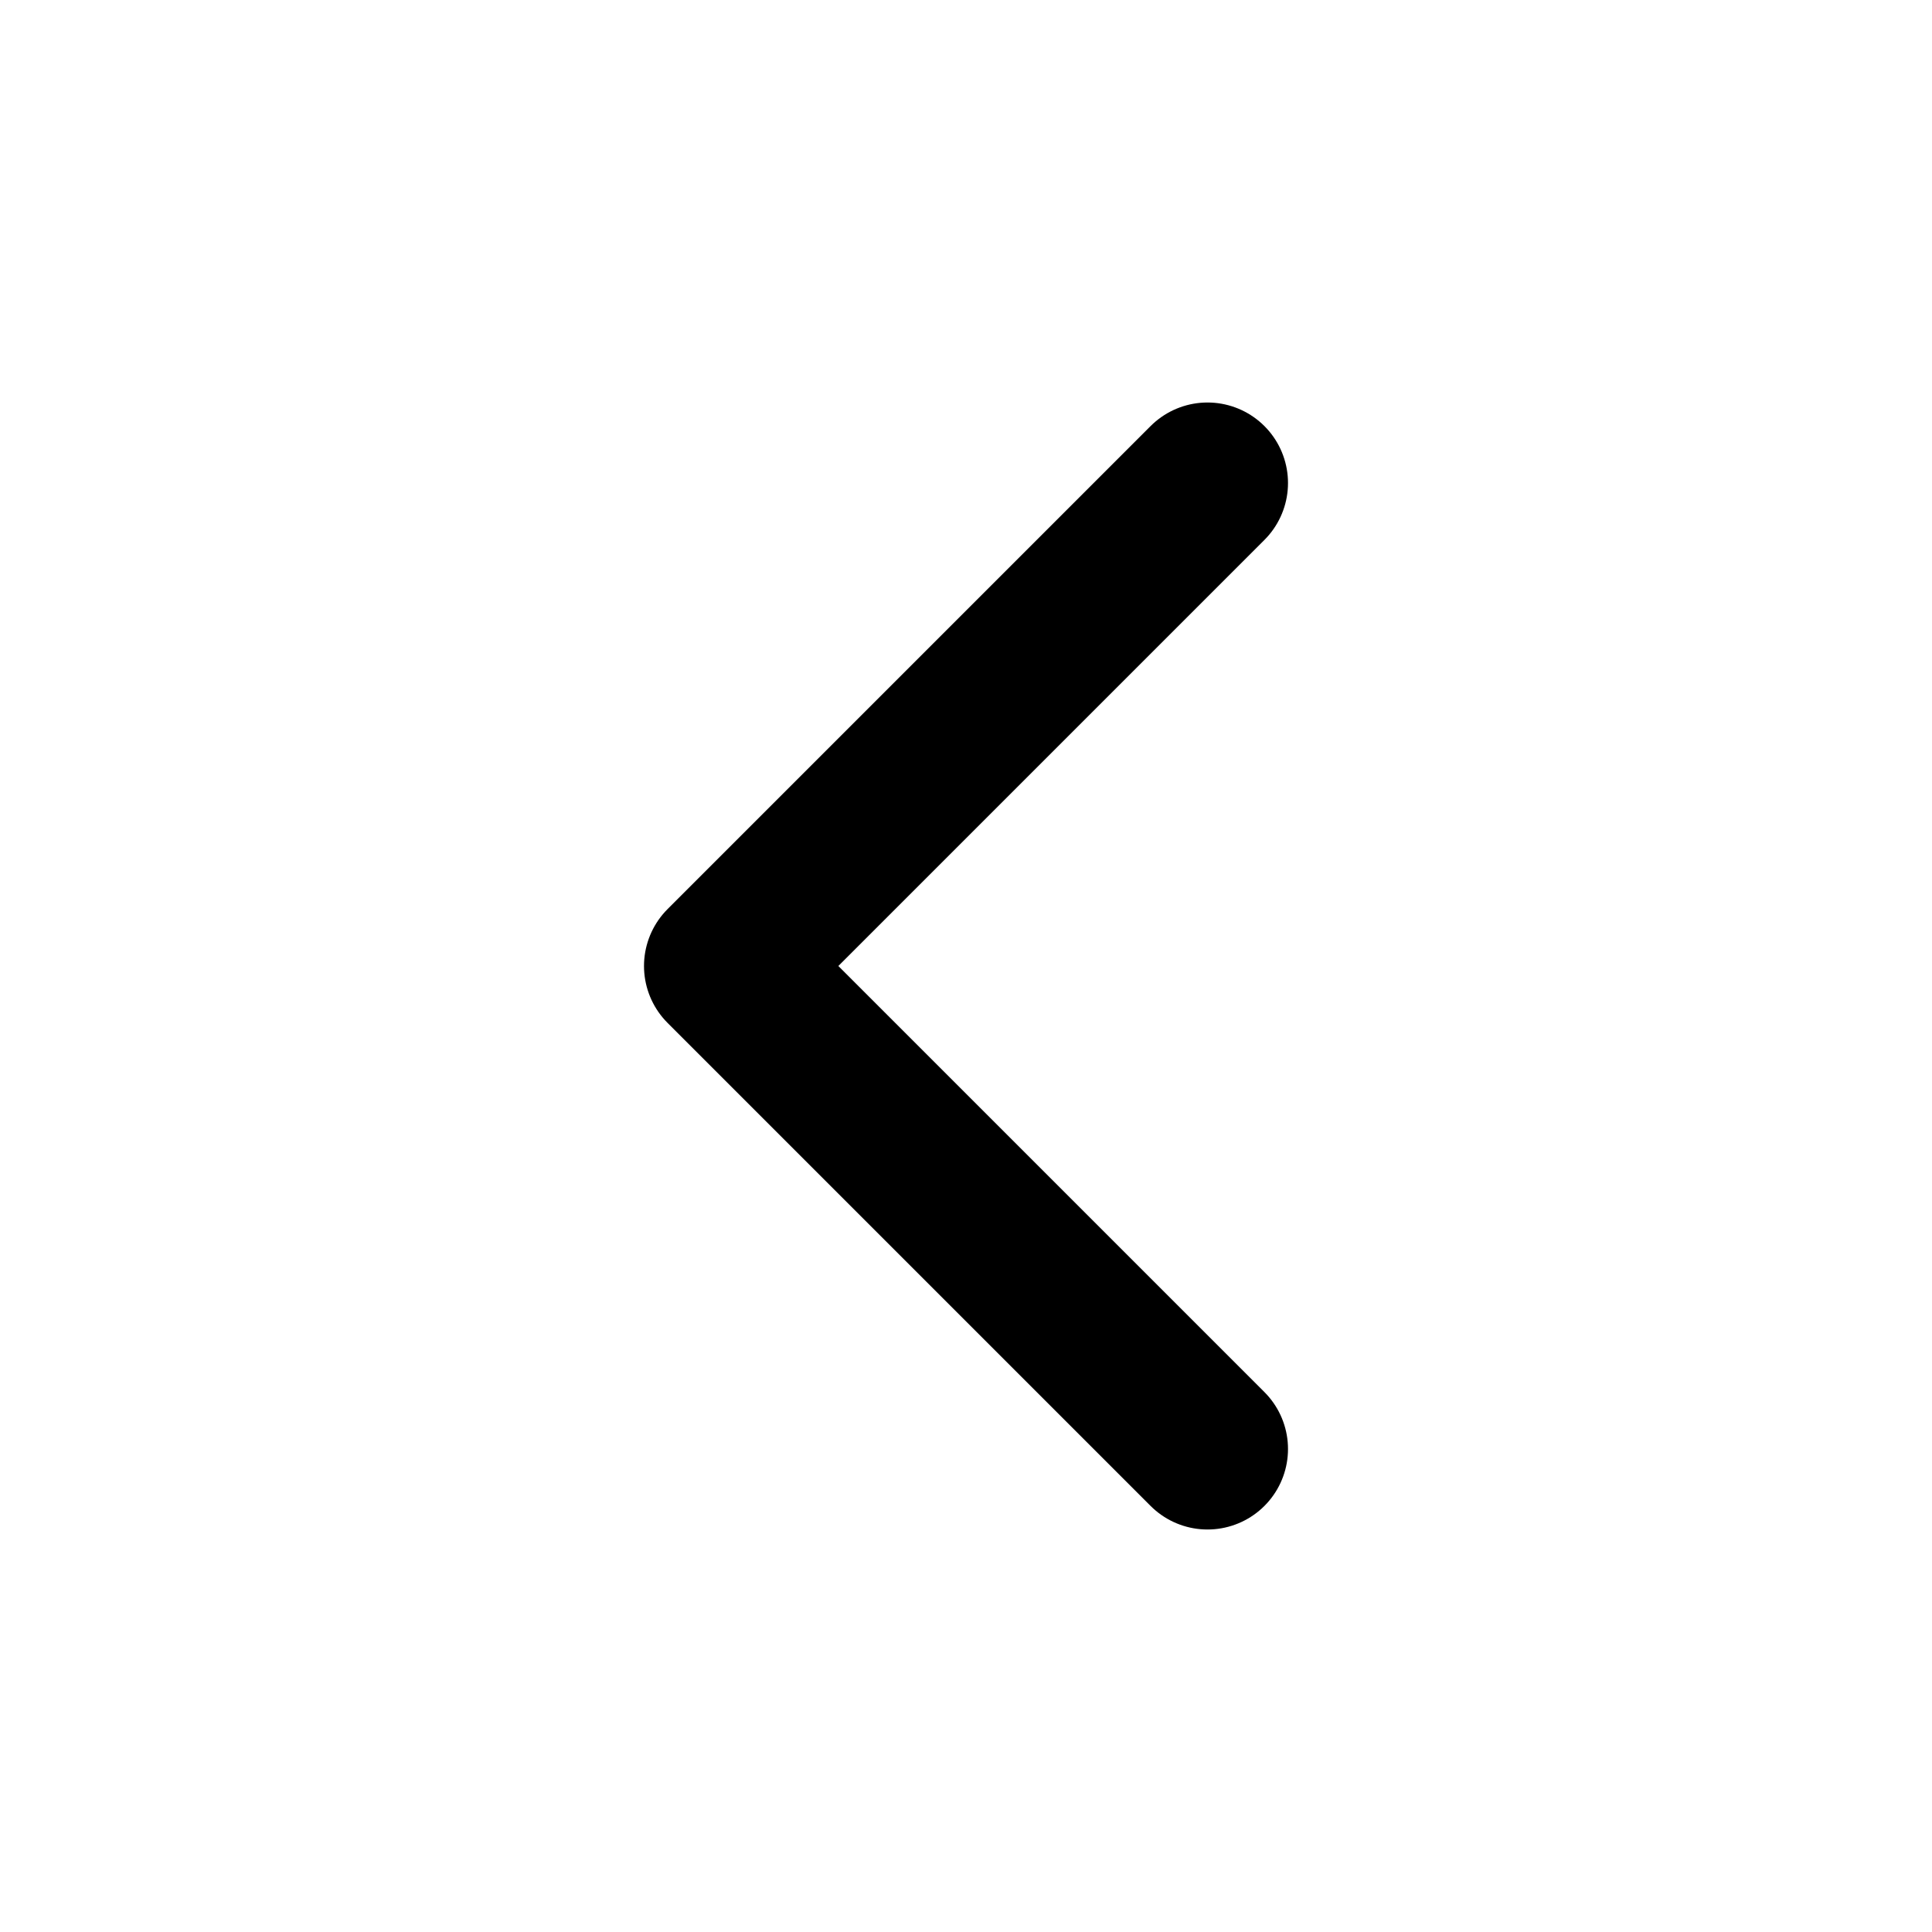
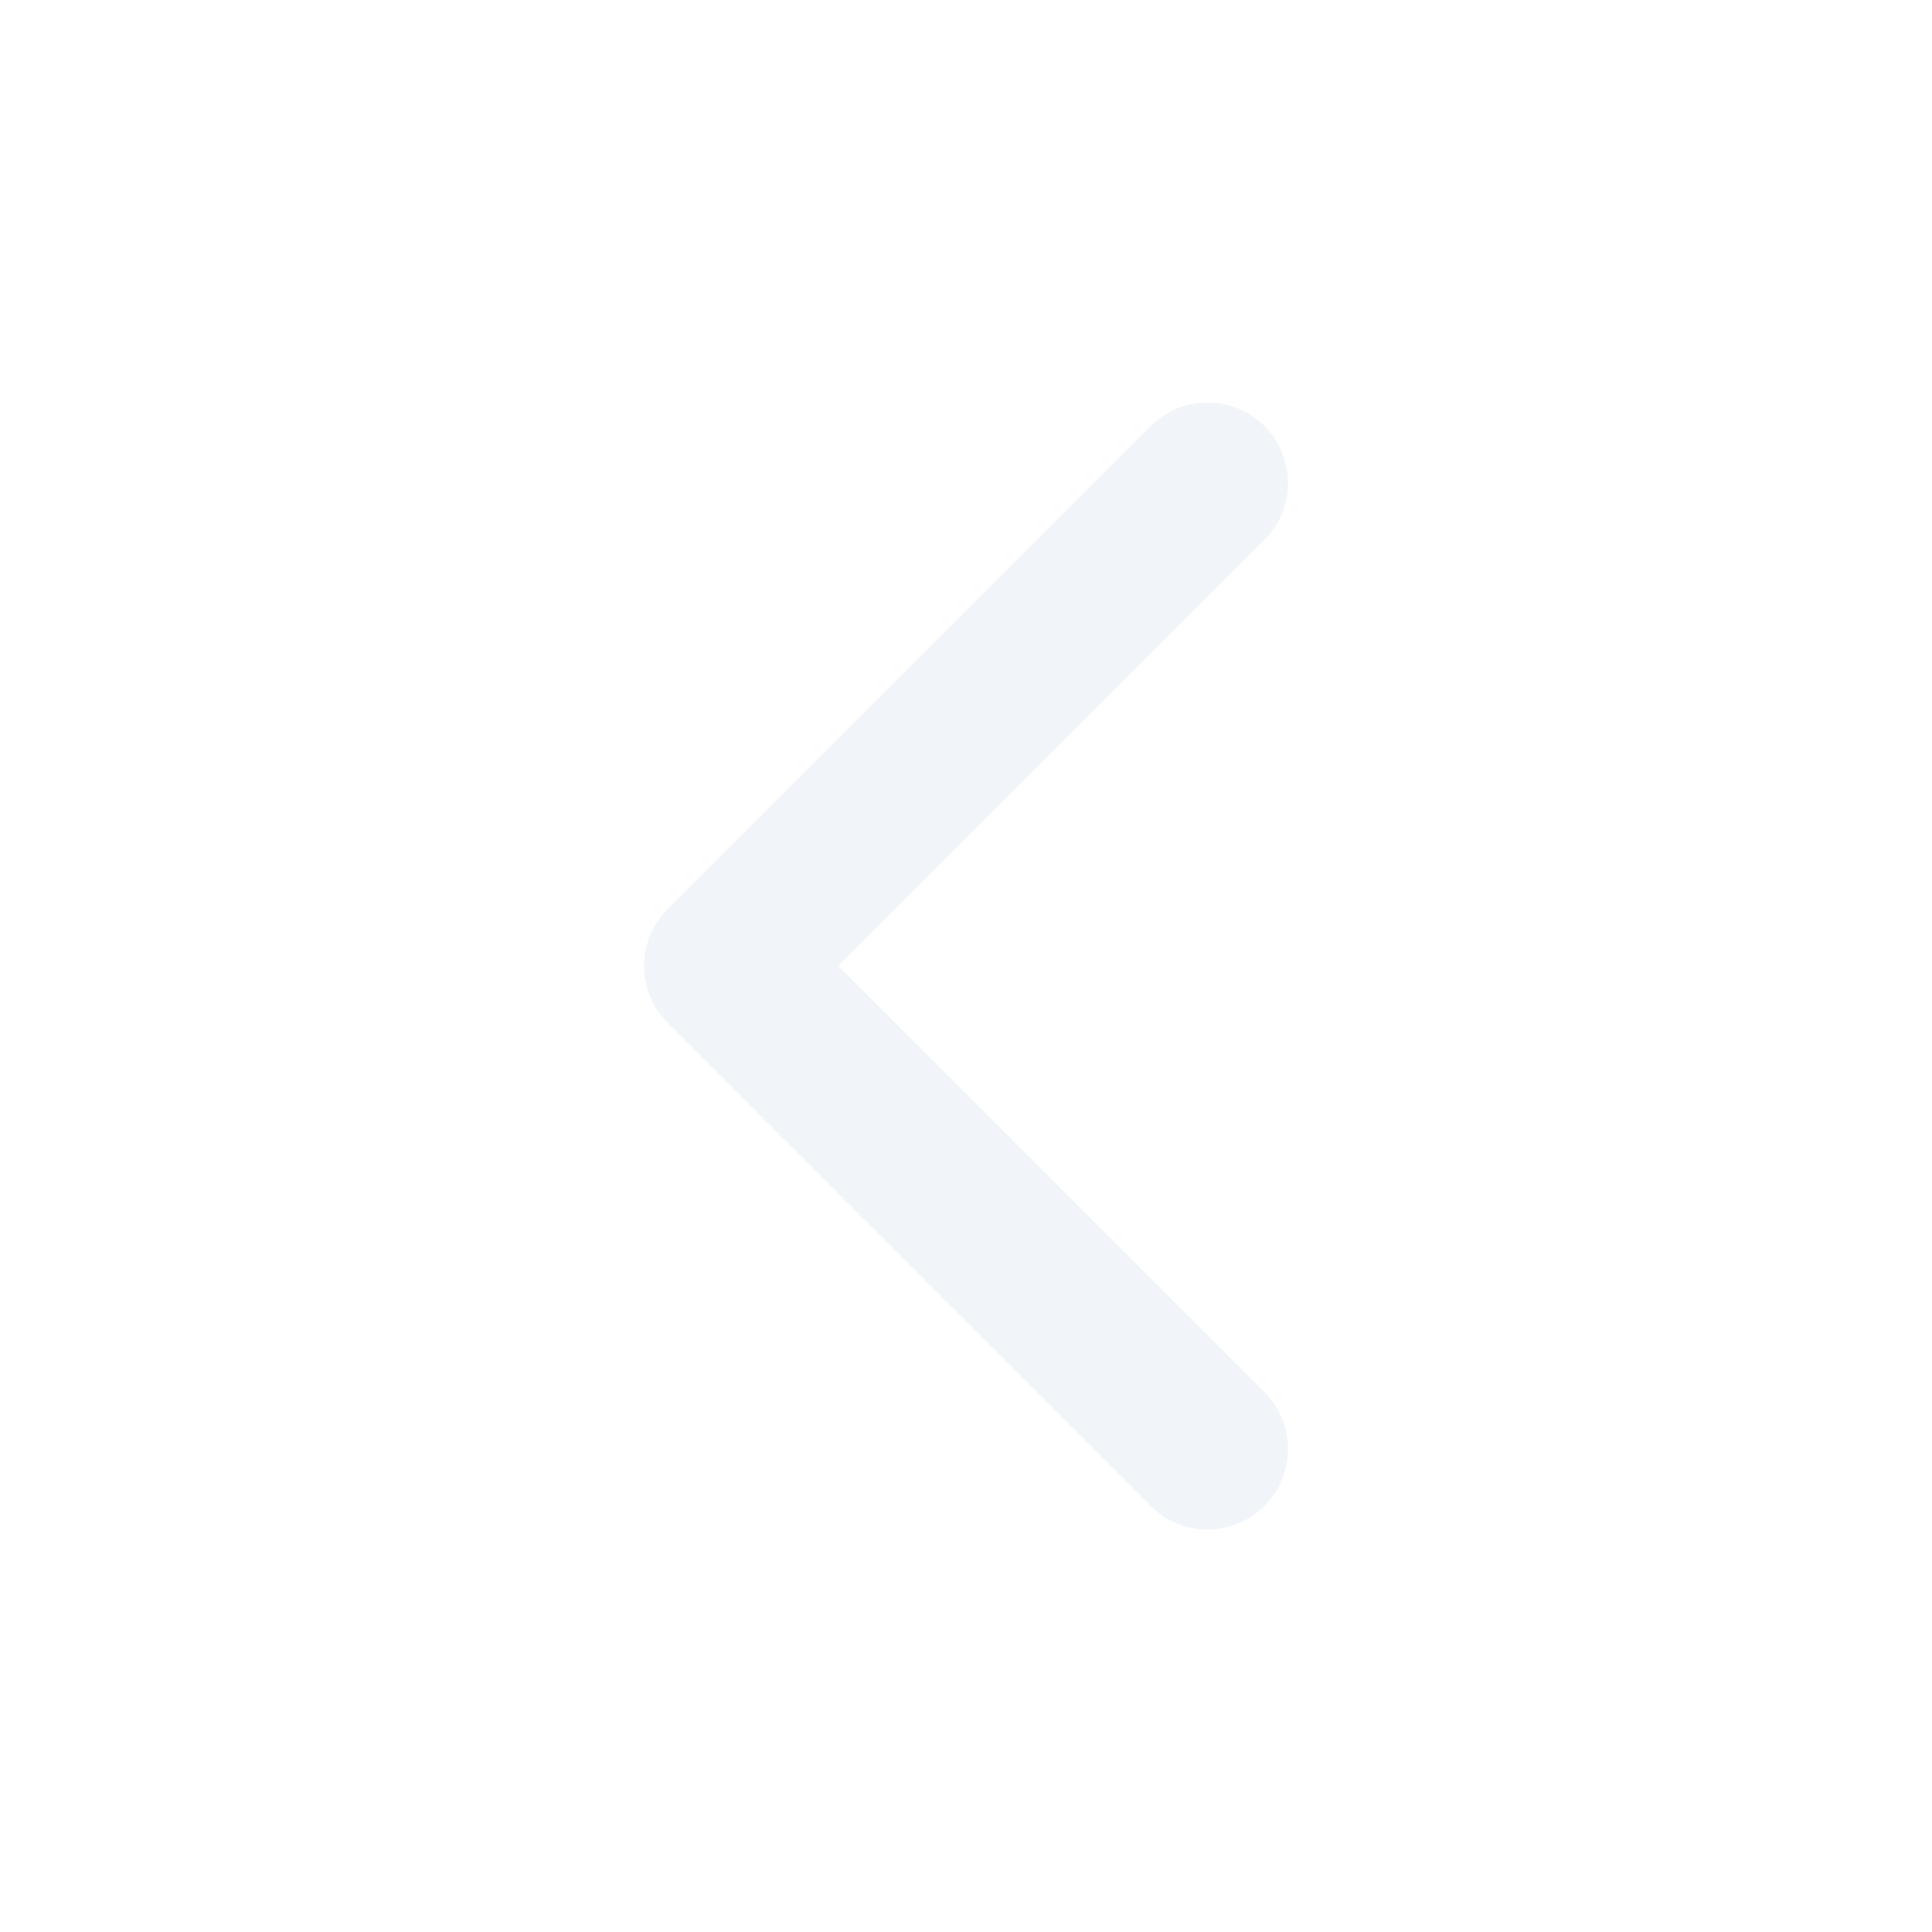
- <svg xmlns="http://www.w3.org/2000/svg" width="24" height="24" viewBox="0 0 24 24" fill="none" stroke="currentColor" stroke-width="2" stroke-linecap="round" stroke-linejoin="round" class="lucide lucide-chevron-left-icon lucide-chevron-left">
+ <svg xmlns="http://www.w3.org/2000/svg" width="24" height="24" viewBox="0 0 24 24" fill="none" stroke="#f1f5f9" stroke-width="2" stroke-linecap="round" stroke-linejoin="round" class="lucide lucide-chevron-left-icon lucide-chevron-left">
  <path d="m15 18-6-6 6-6" />
</svg>
